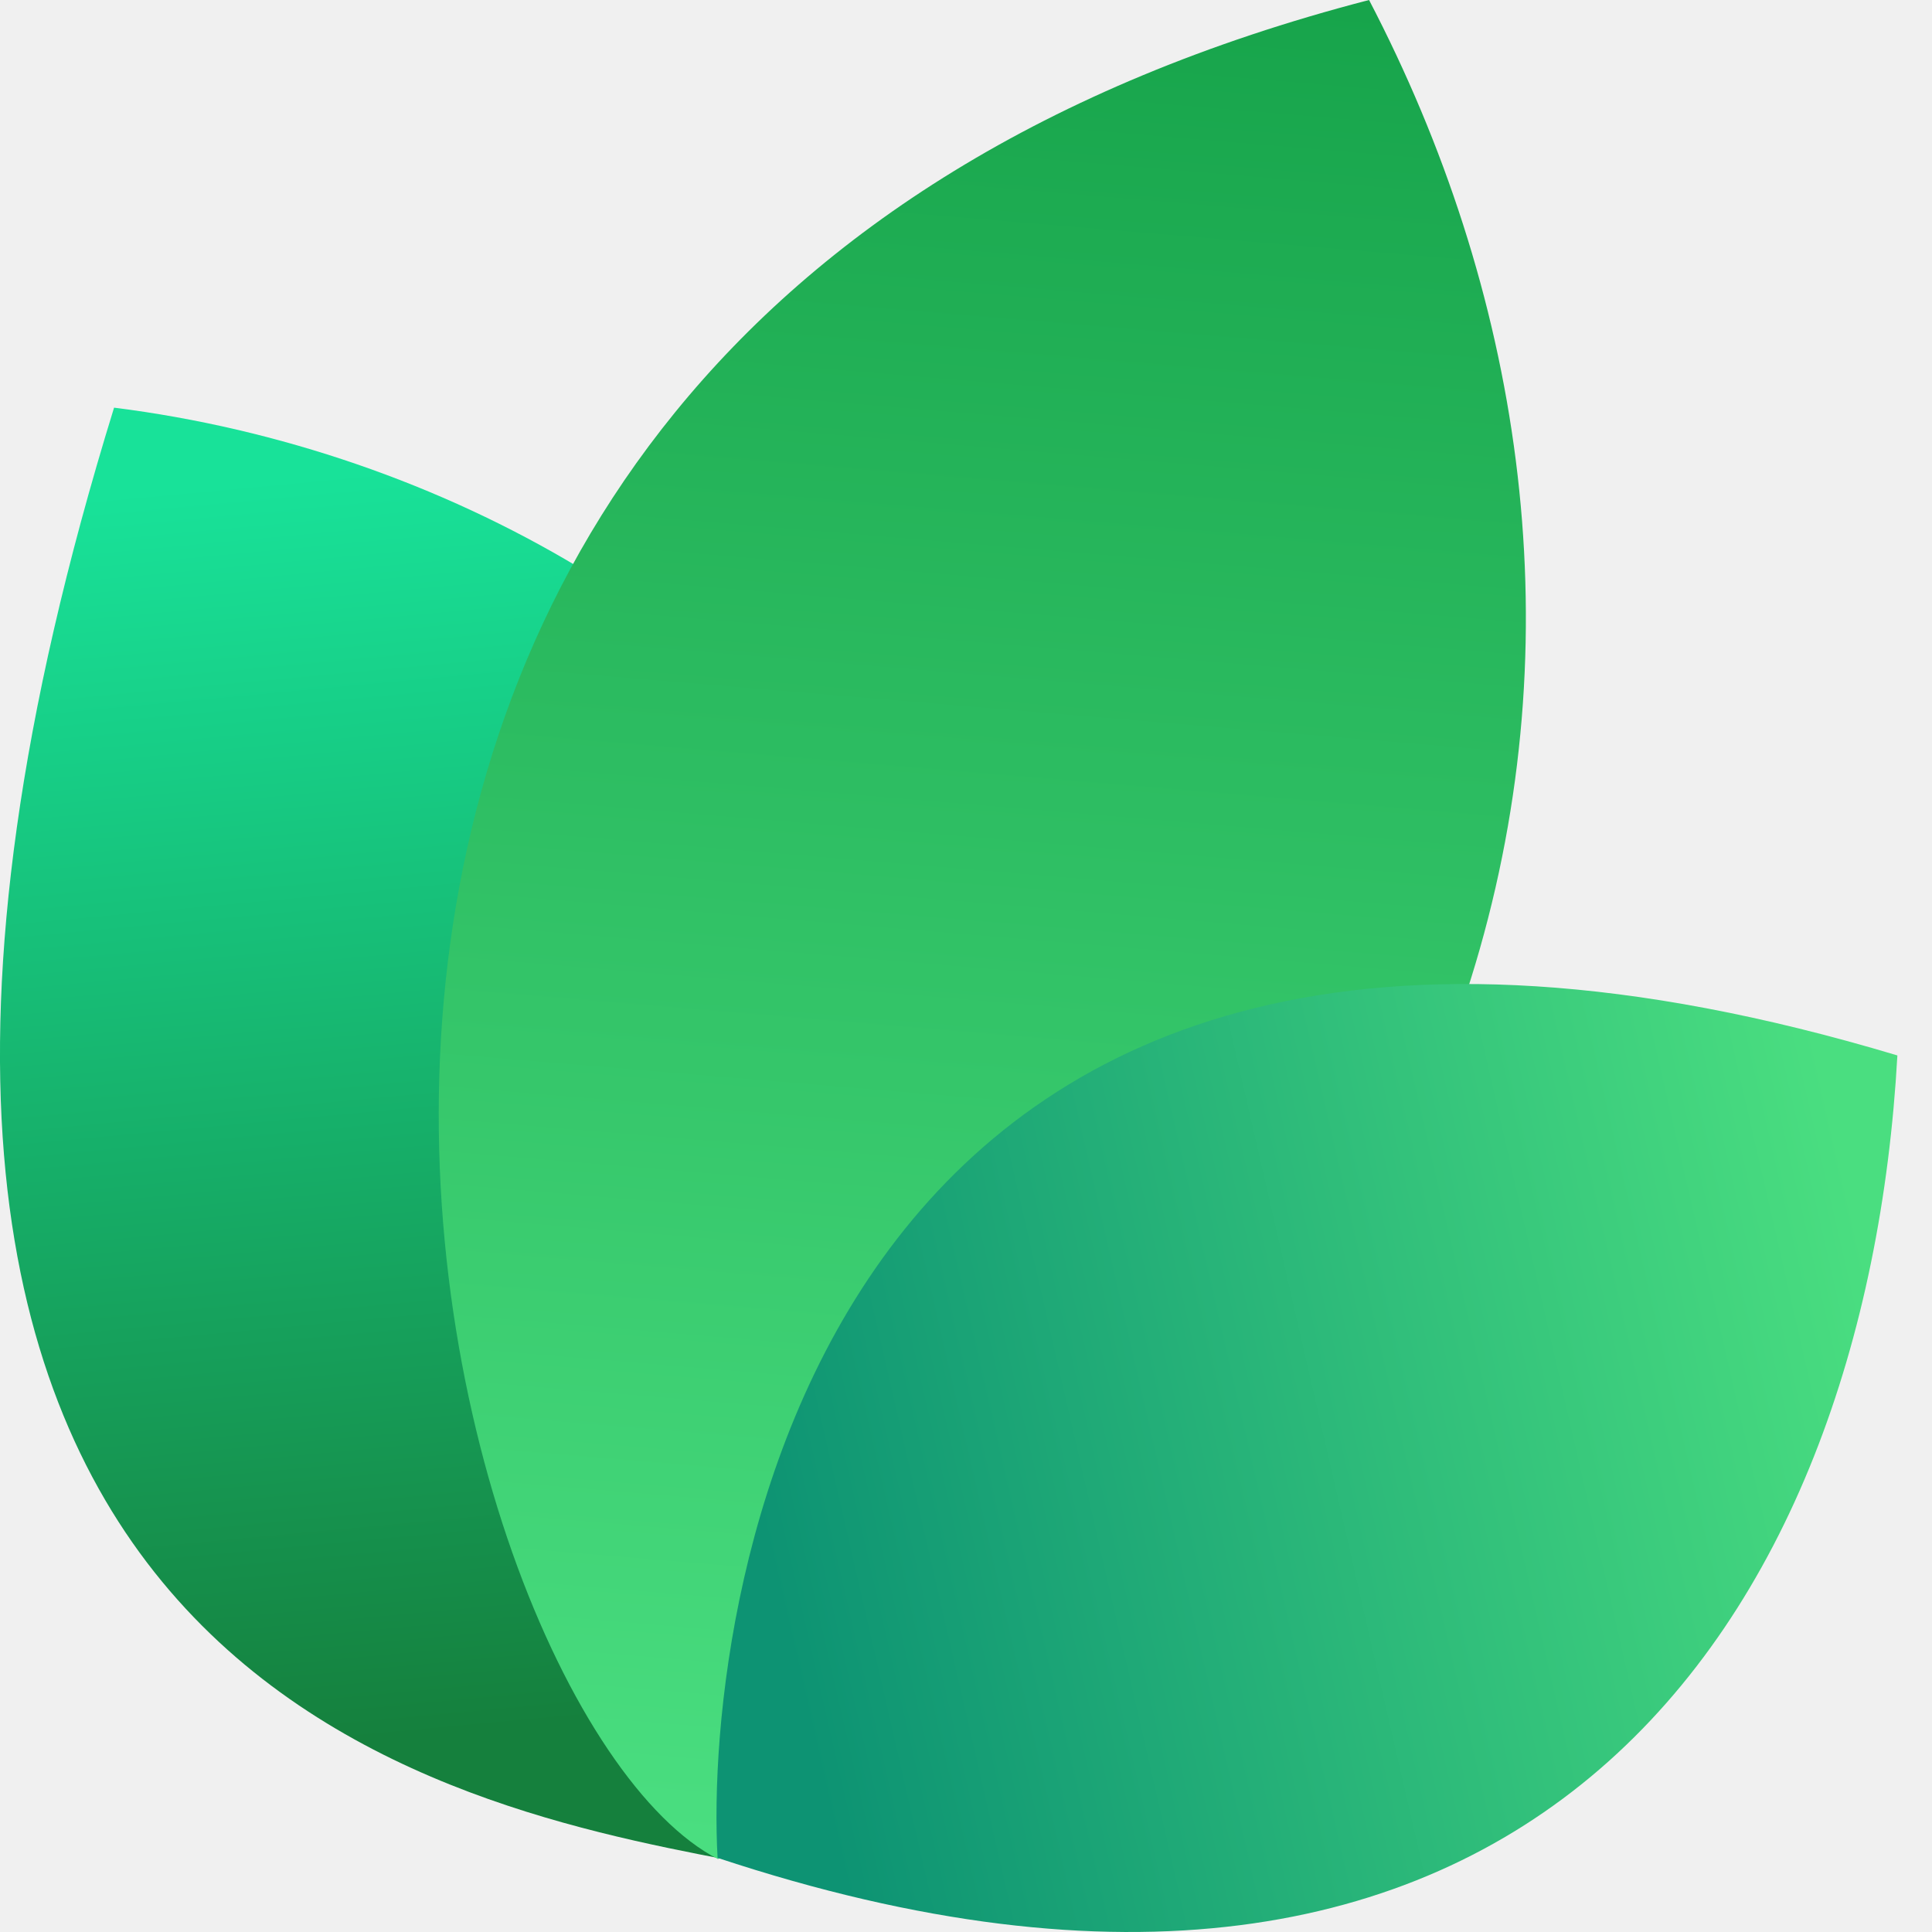
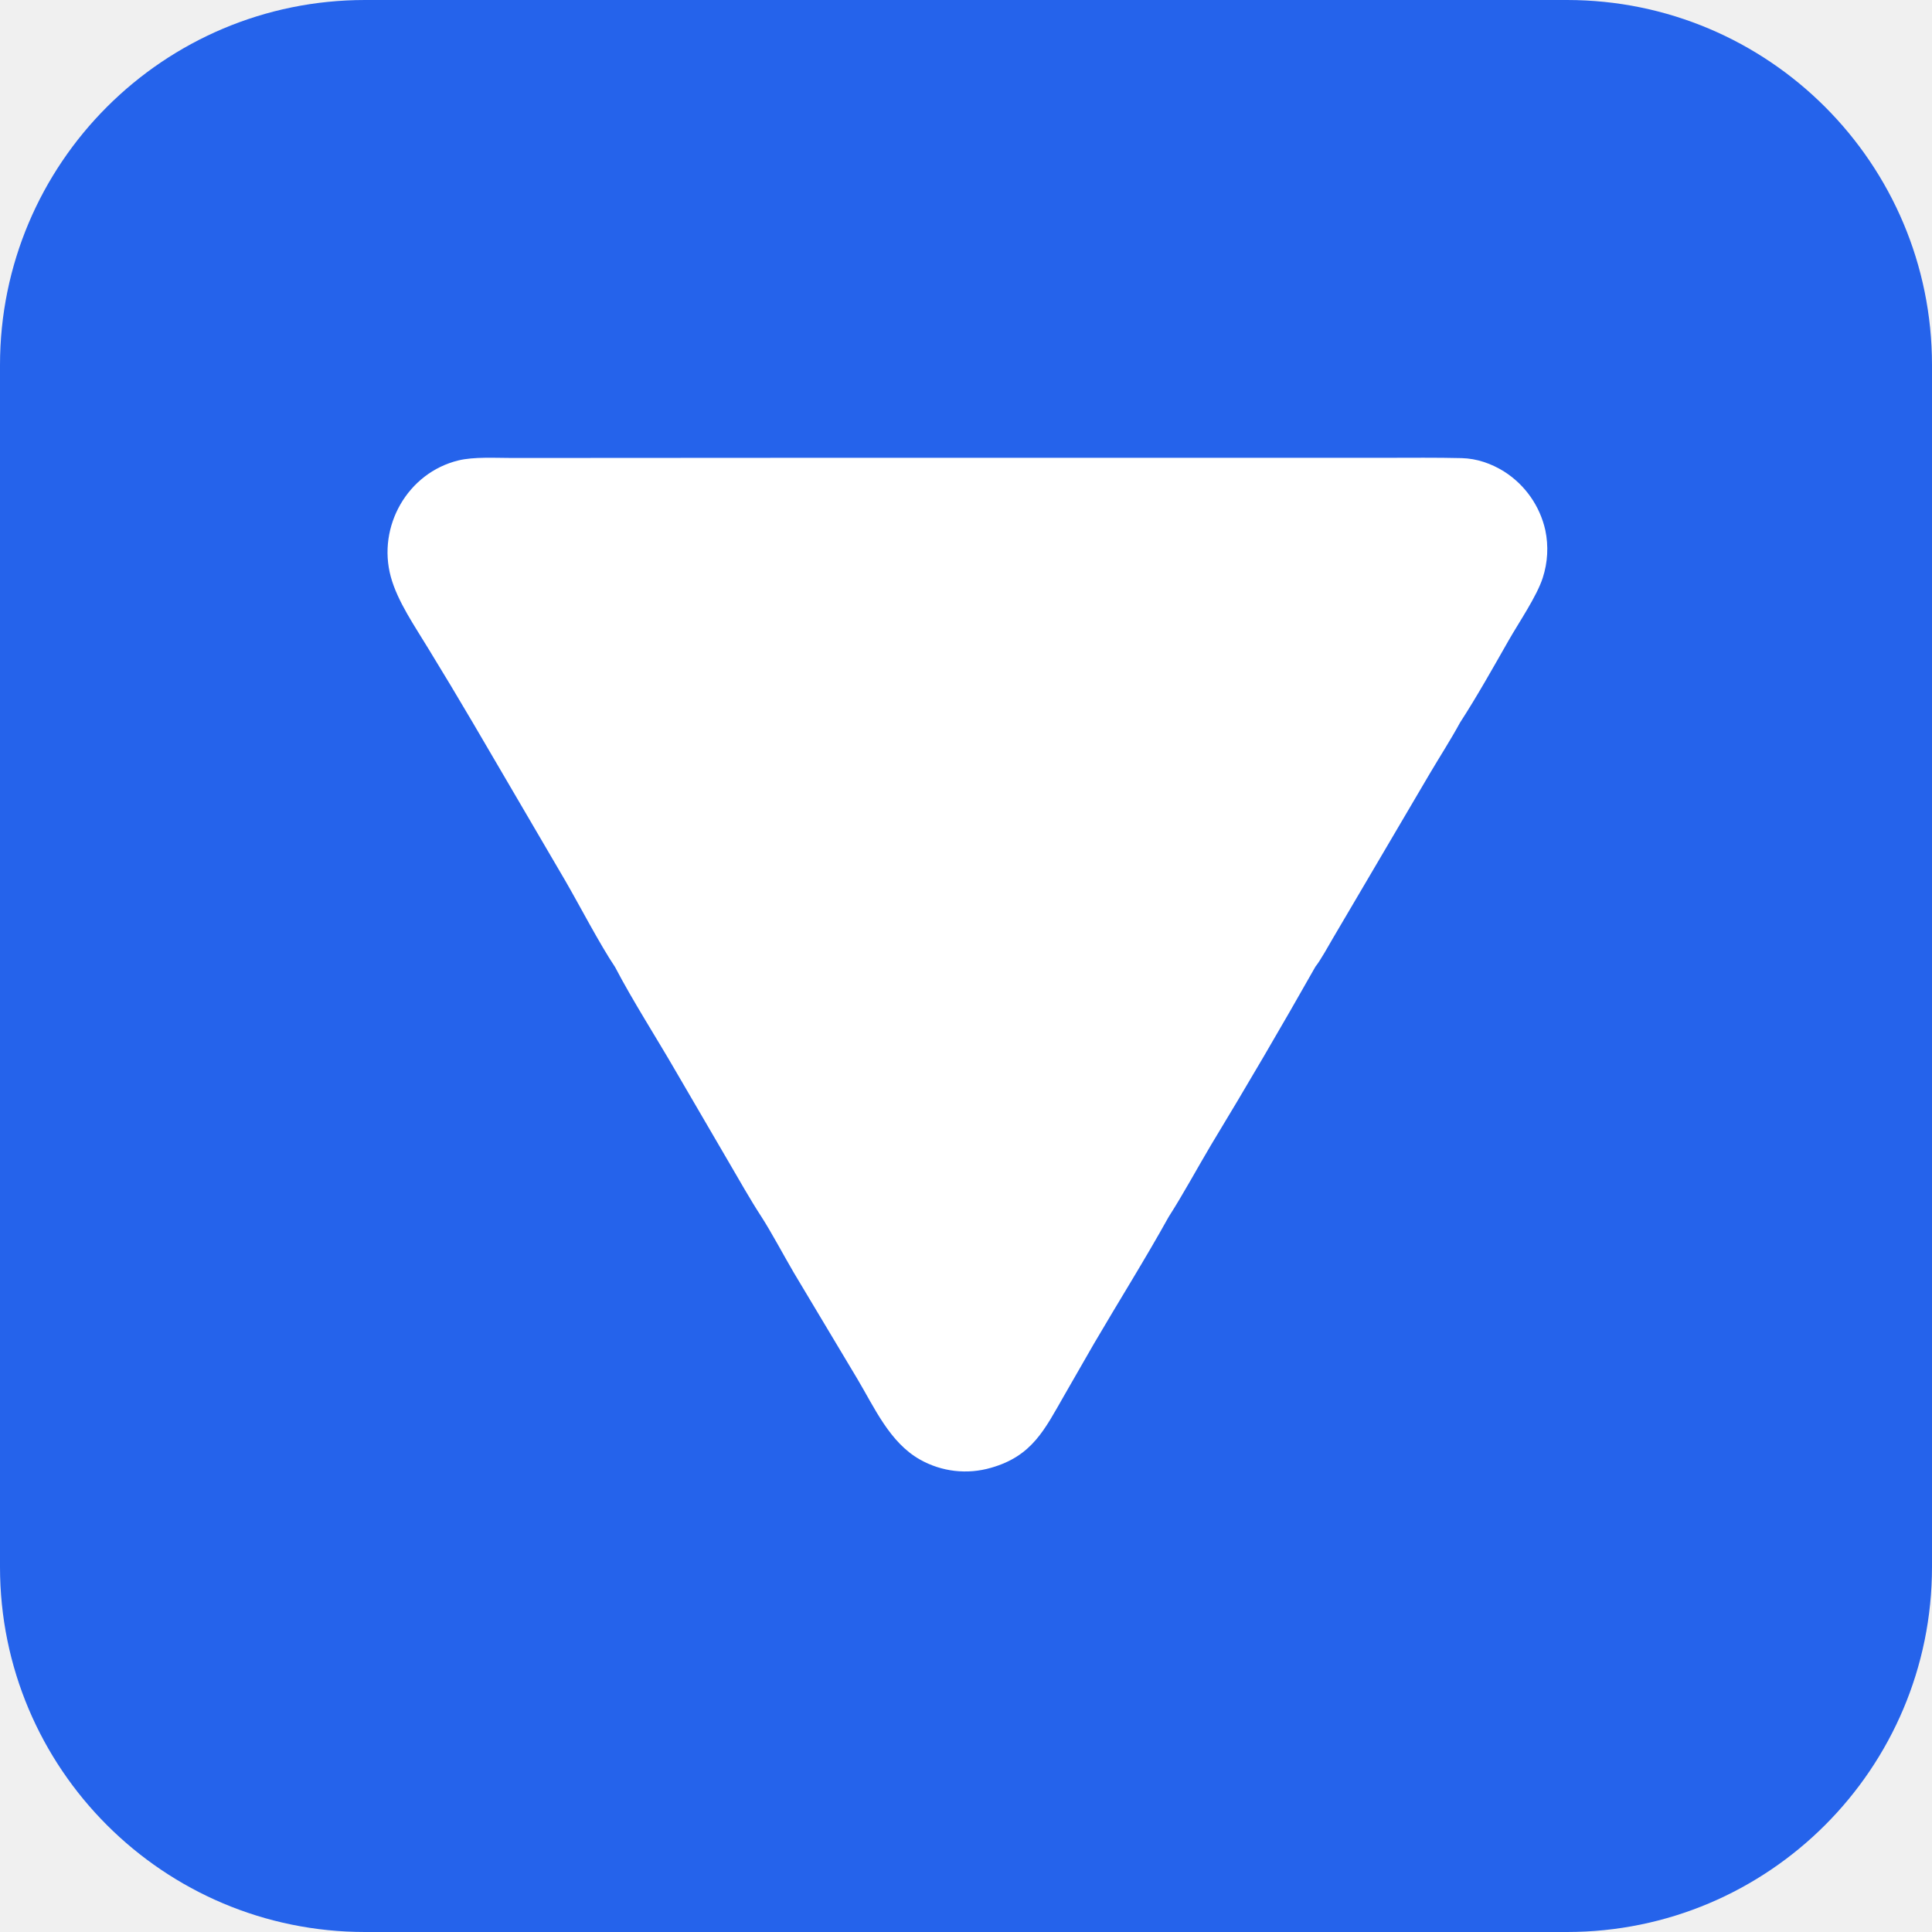
- <svg xmlns="http://www.w3.org/2000/svg" width="24" height="24" viewBox="0 0 24 24" fill="none">
-   <path d="M9.061 23.108C5.268 22.377 -3.391 20.627 1.417 5.064C9.634 6.099 16.973 14.064 9.061 23.108Z" fill="url(#paint0_linear_17557_2021)" />
-   <path d="M8.919 23.094C5.276 21.222 0.784 4.209 17.007 0C20.757 7.193 19.621 16.545 8.919 23.094Z" fill="url(#paint1_linear_17557_2021)" />
-   <path d="M8.914 23.079C8.735 19.882 10.159 9.085 23.57 13.111C23.181 20.123 18.984 26.418 8.914 23.079Z" fill="url(#paint2_linear_17557_2021)" />
-   <defs>
-     <linearGradient id="paint0_linear_17557_2021" x1="3.776" y1="5.916" x2="5.232" y2="21.559" gradientUnits="userSpaceOnUse">
-       <stop stop-color="#18E299" />
-       <stop offset="1" stop-color="#15803D" />
-     </linearGradient>
-     <linearGradient id="paint1_linear_17557_2021" x1="12.171" y1="-0.718" x2="10.19" y2="22.983" gradientUnits="userSpaceOnUse">
-       <stop stop-color="#16A34A" />
-       <stop offset="1" stop-color="#4ADE80" />
-     </linearGradient>
-     <linearGradient id="paint2_linear_17557_2021" x1="23.133" y1="15.353" x2="9.338" y2="18.52" gradientUnits="userSpaceOnUse">
-       <stop stop-color="#4ADE80" />
-       <stop offset="1" stop-color="#0D9373" />
-     </linearGradient>
-   </defs>
+ <svg xmlns="http://www.w3.org/2000/svg" viewBox="0 0 688 688" fill="none">
+   <rect width="688" height="688" rx="130" fill="#2563EB" />
+   <path d="M168.351 257.317C163.164 248.487 157.893 239.707 152.539 230.976C147.802 223.126 141.575 214.233 139.17 205.407C134.295 187.524 145.108 168.366 163.269 163.955C168.724 162.629 176.388 163.077 182.213 163.088L202.964 163.079L285.446 163.031L442.139 163.028L493.411 163.028C502.388 163.027 511.554 162.917 520.522 163.141C525.874 163.275 531.023 165.051 535.572 167.882C543.068 172.629 548.366 180.158 550.301 188.811C551.481 194.45 551.163 200.3 549.38 205.778C547.302 212.269 540.843 221.737 537.299 227.95C531.799 237.594 525.98 247.998 519.942 257.306C516.626 263.414 512.719 269.448 509.171 275.456L486.344 314.267L474.801 333.878C473.282 336.469 470.211 342.046 468.448 344.214C456.356 365.598 443.943 386.801 431.213 407.814C426.296 416.088 421.314 425.326 416.158 433.36C407.929 448.212 398.22 463.696 389.583 478.46L378.999 496.884C371.998 509.087 367.598 518.511 352.918 522.686C344.438 525.163 335.316 524.11 327.625 519.767C316.801 513.668 311.426 501.289 305.233 490.91L282.712 453.257C279.323 447.499 274.515 438.459 271.046 433.134C267.103 427.098 263.071 419.887 259.389 413.612L240.664 381.504C233.756 369.531 225.367 356.505 219.02 344.362C213.515 336.149 206.424 322.483 201.305 313.634L168.351 257.317Z" fill="white" />
</svg>
